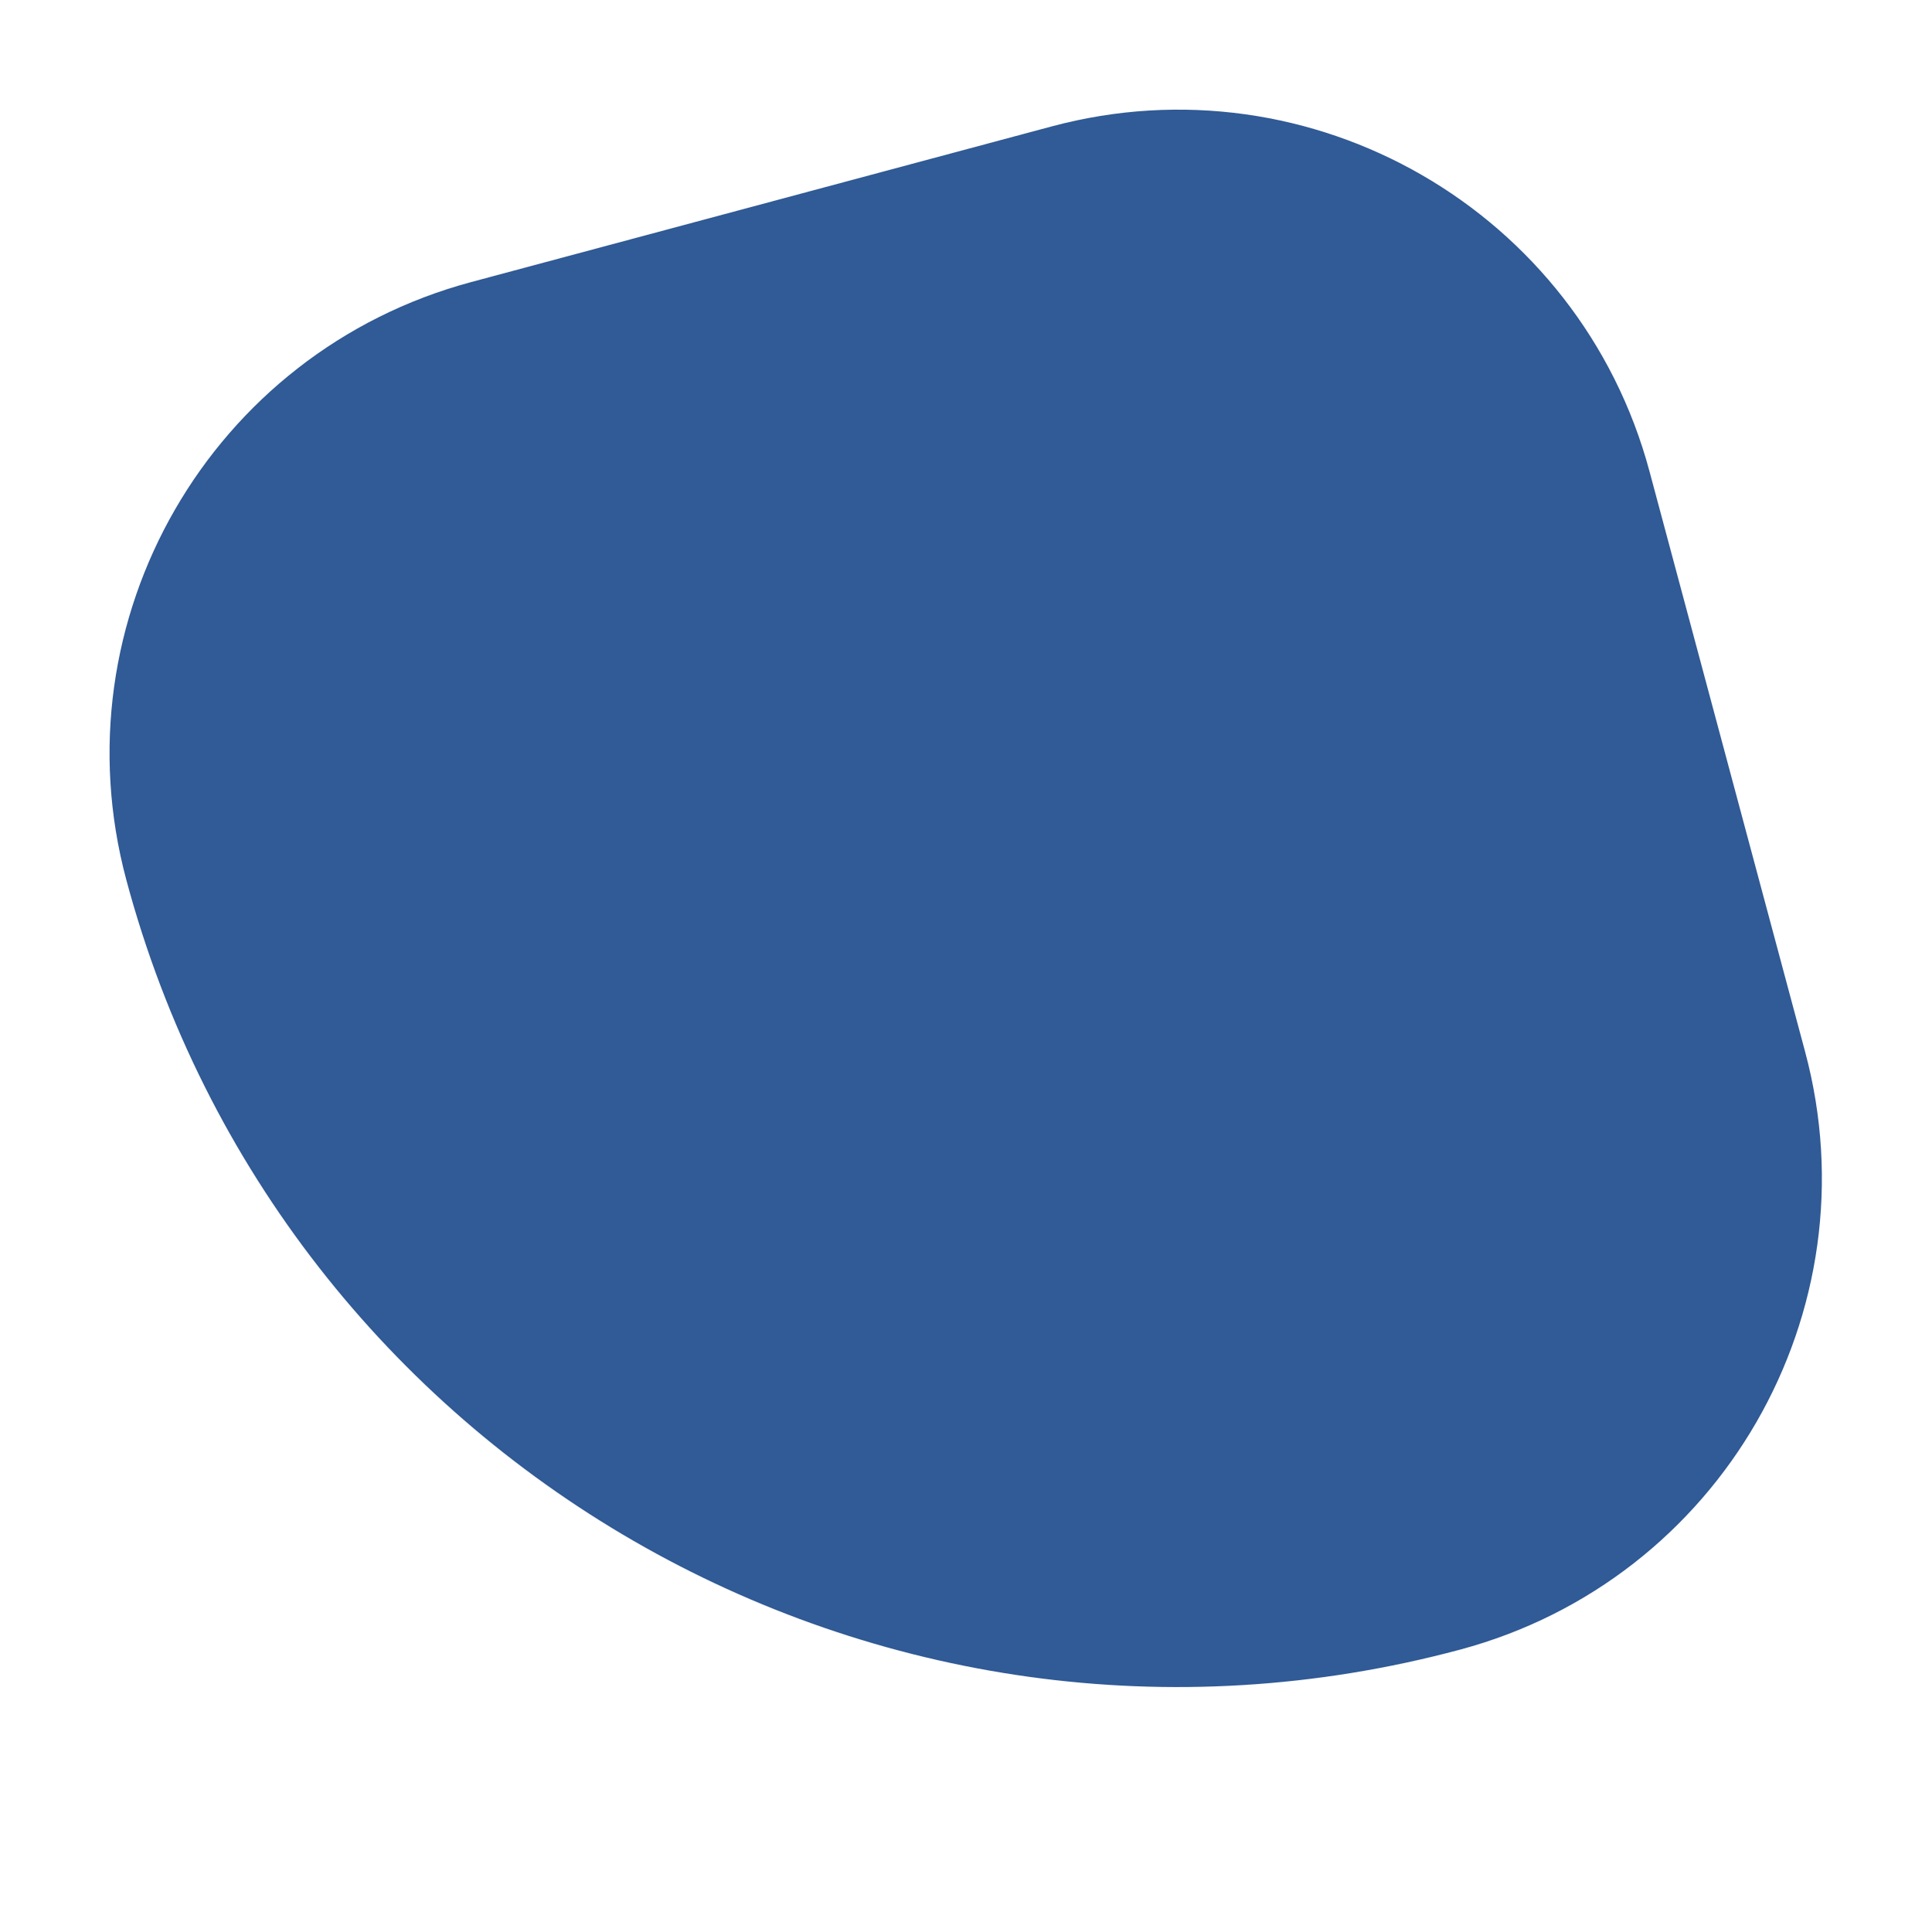
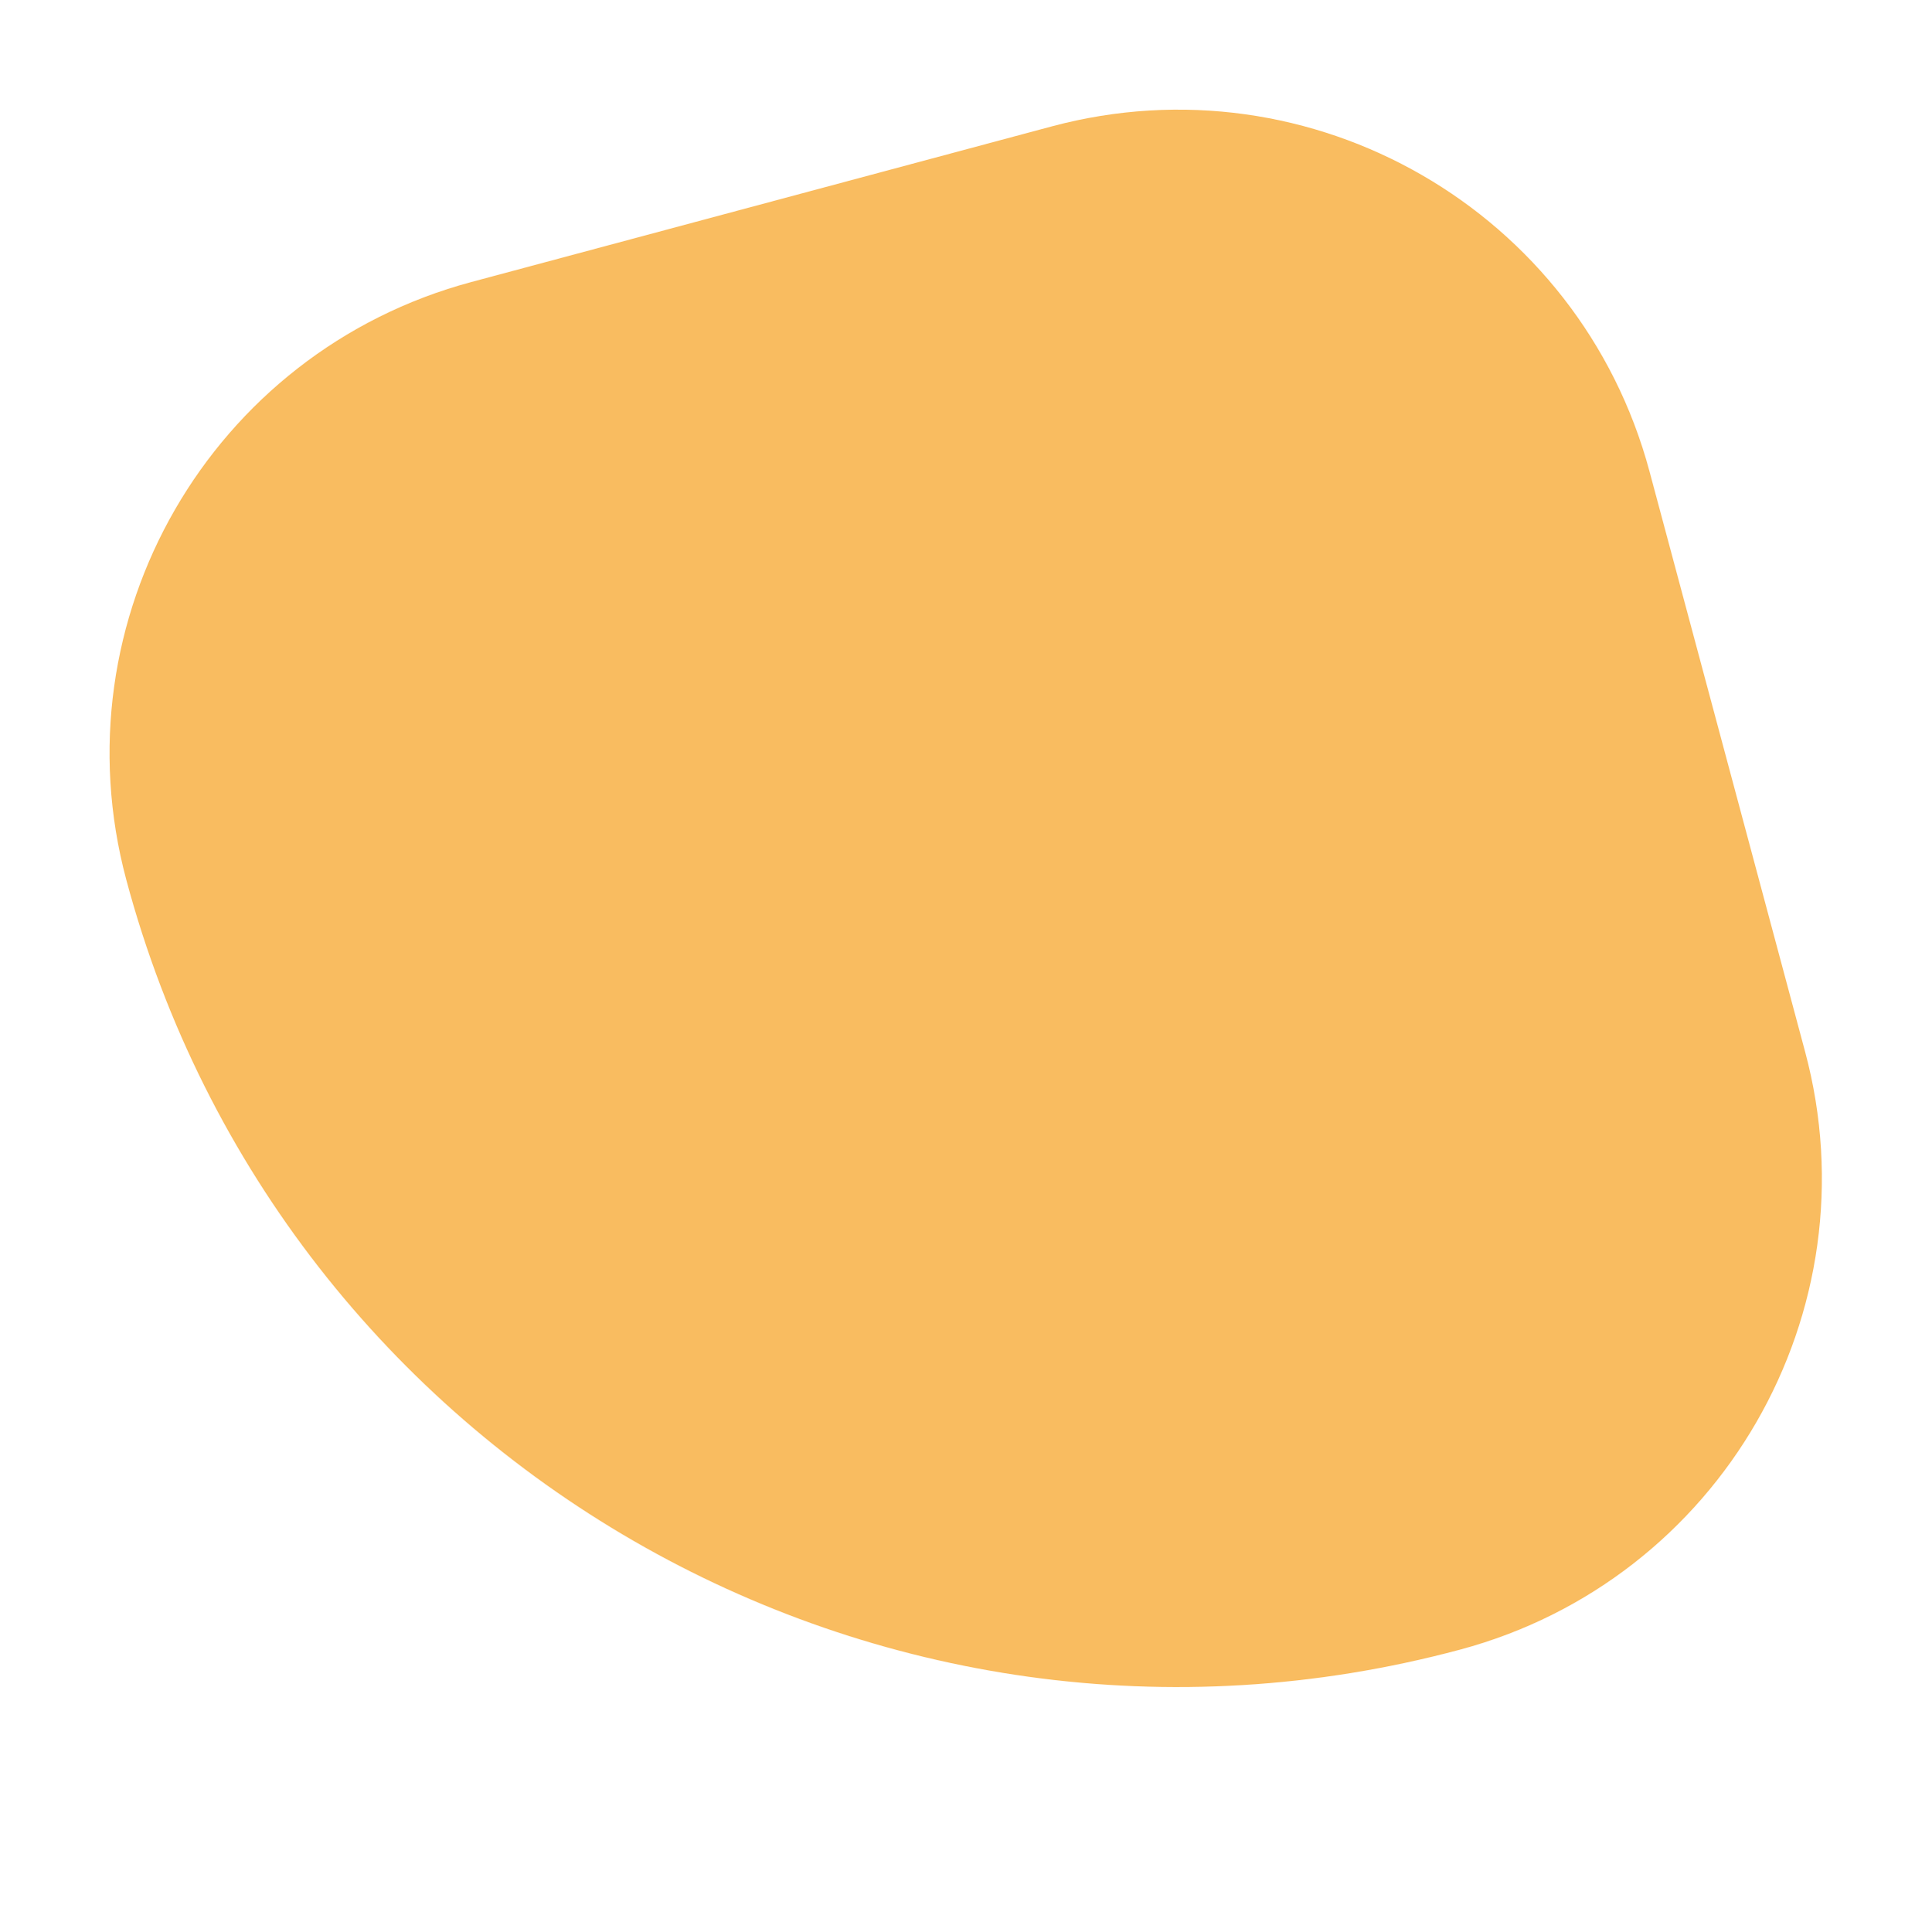
<svg xmlns="http://www.w3.org/2000/svg" width="36.742" height="36.742" viewBox="0 0 36.742 36.742">
-   <path id="Rectangle_14" data-name="Rectangle 14" d="M9.286,0H20.714A9.286,9.286,0,0,1,30,9.286v0A20.714,20.714,0,0,1,9.286,30h0A9.286,9.286,0,0,1,0,20.714V9.286A9.286,9.286,0,0,1,9.286,0Z" transform="matrix(0.259, 0.966, -0.966, 0.259, 28.978, 0)" fill="#315b96" />
+   <path id="Rectangle_14" data-name="Rectangle 14" d="M9.286,0H20.714A9.286,9.286,0,0,1,30,9.286v0A20.714,20.714,0,0,1,9.286,30h0A9.286,9.286,0,0,1,0,20.714V9.286A9.286,9.286,0,0,1,9.286,0Z" transform="matrix(0.259, 0.966, -0.966, 0.259, 28.978, 0)" fill="#f9bc60" />
</svg>
